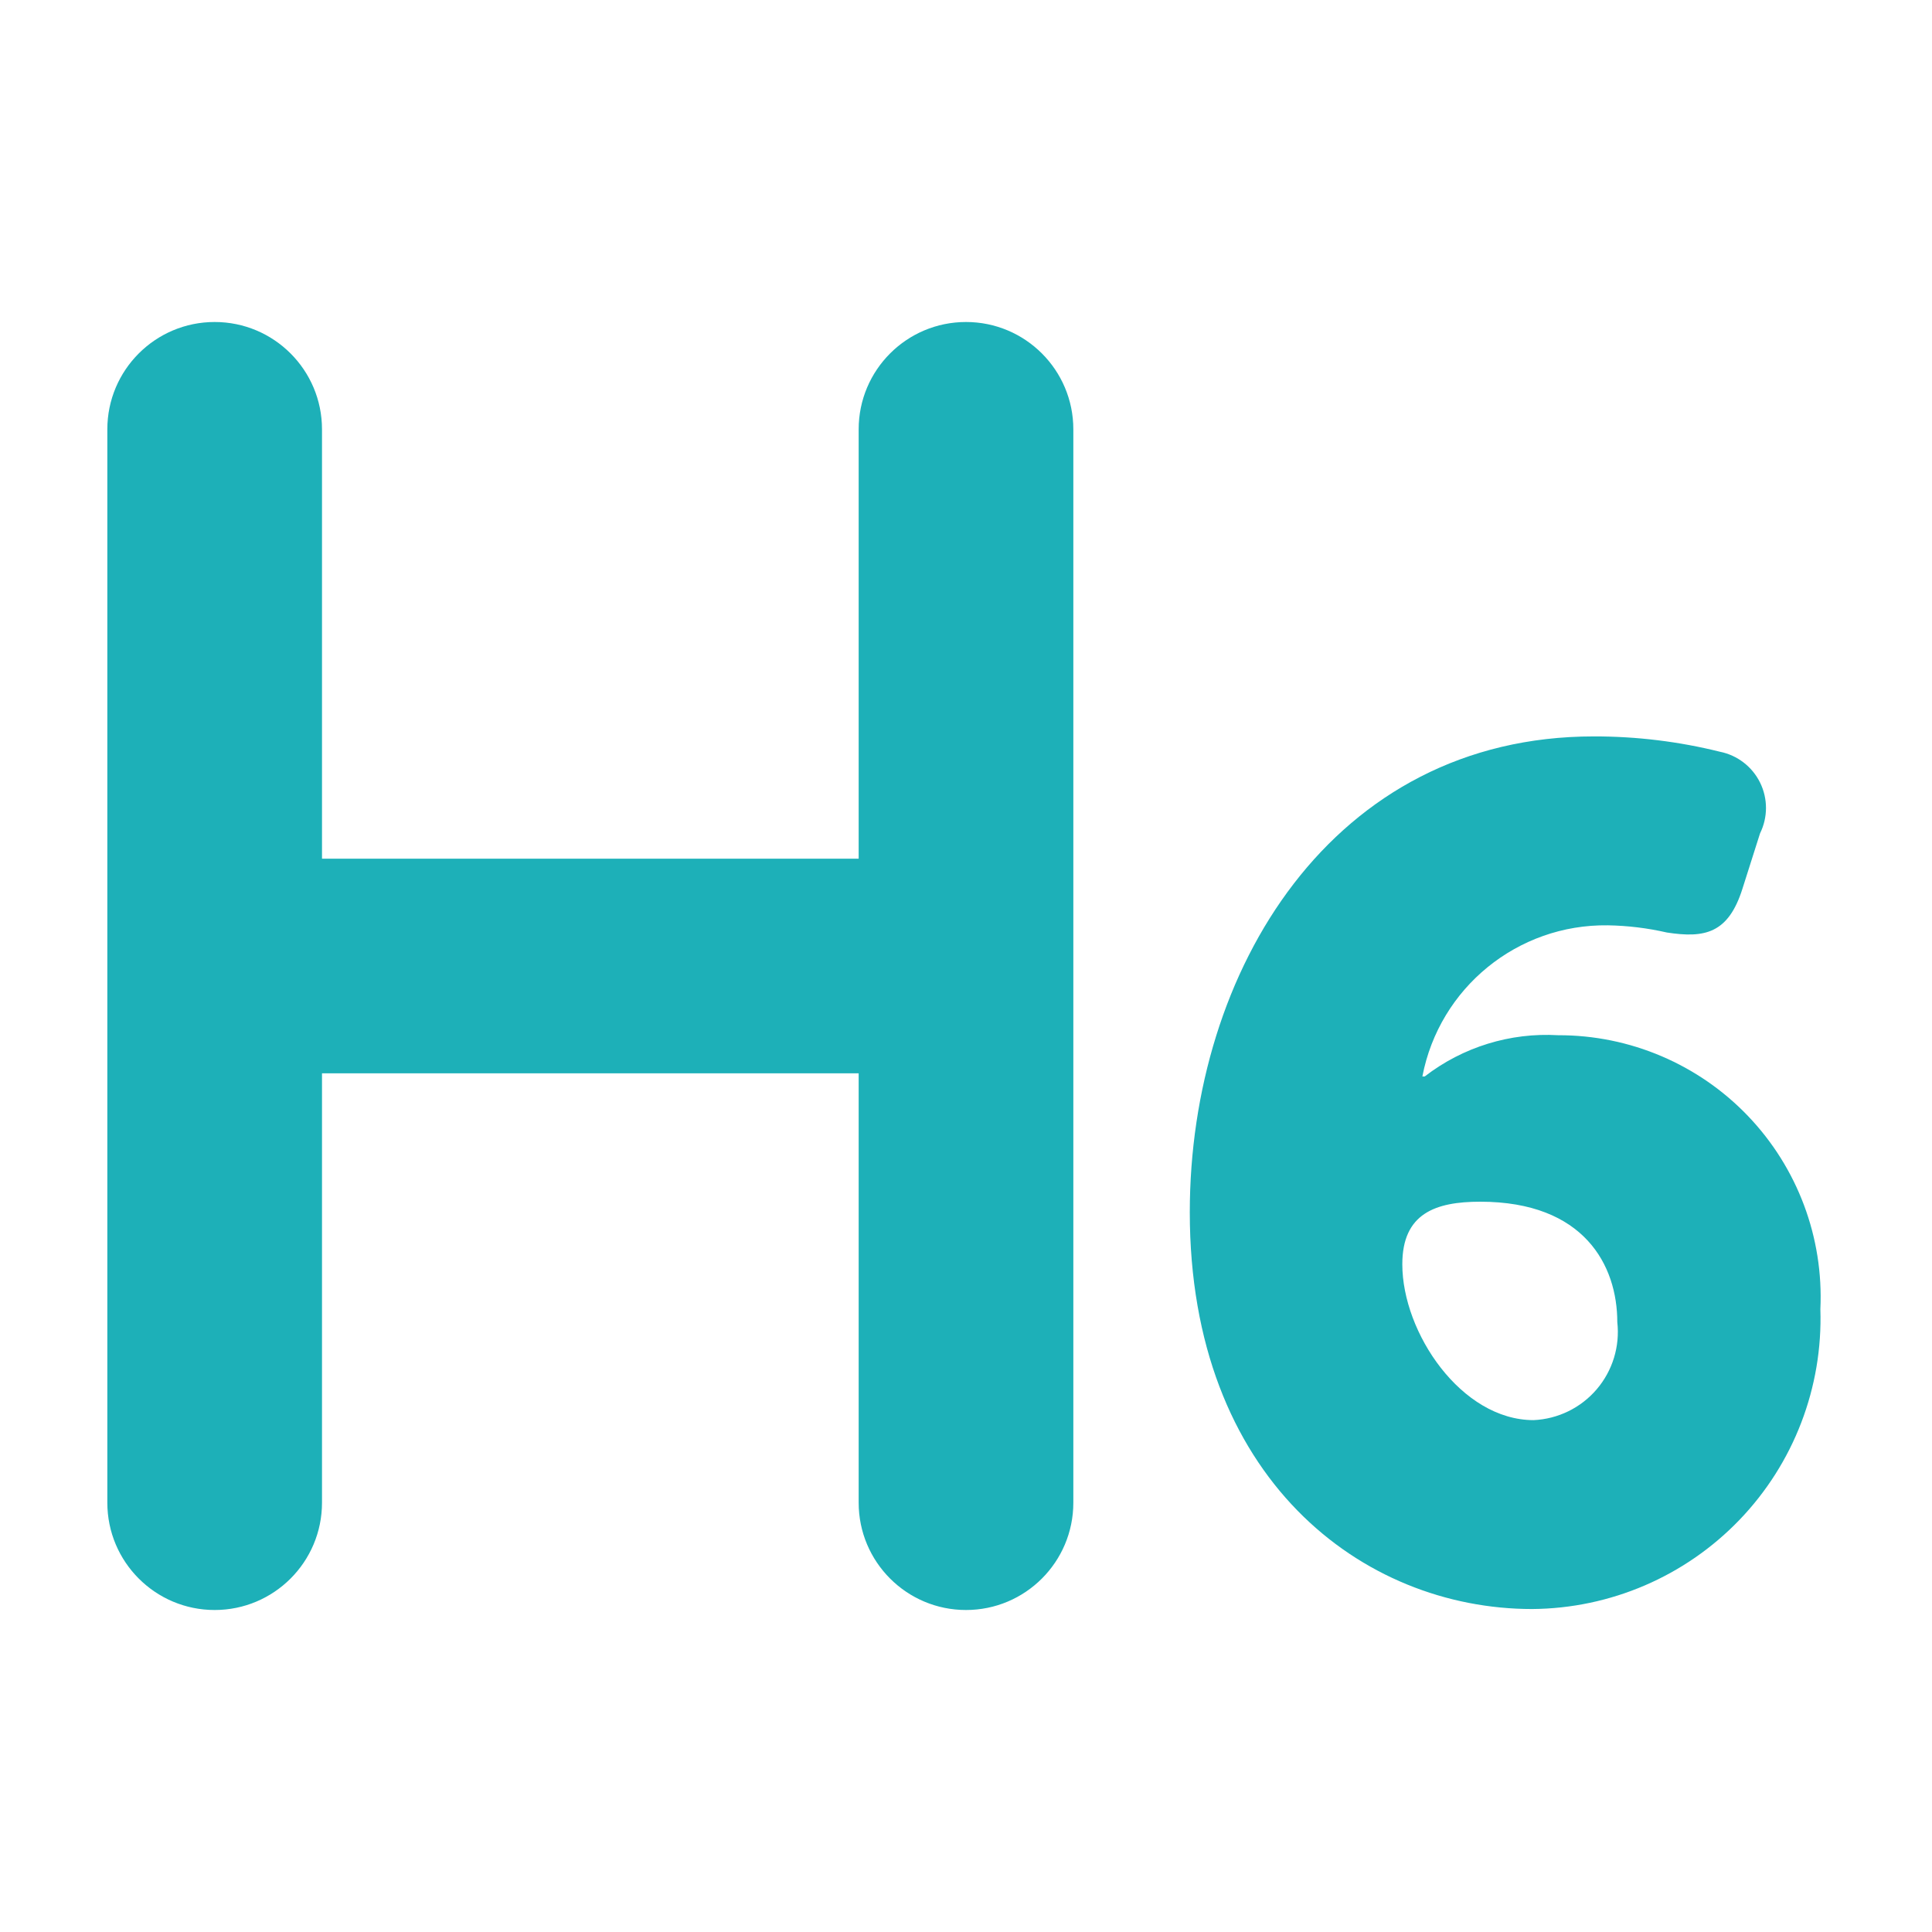
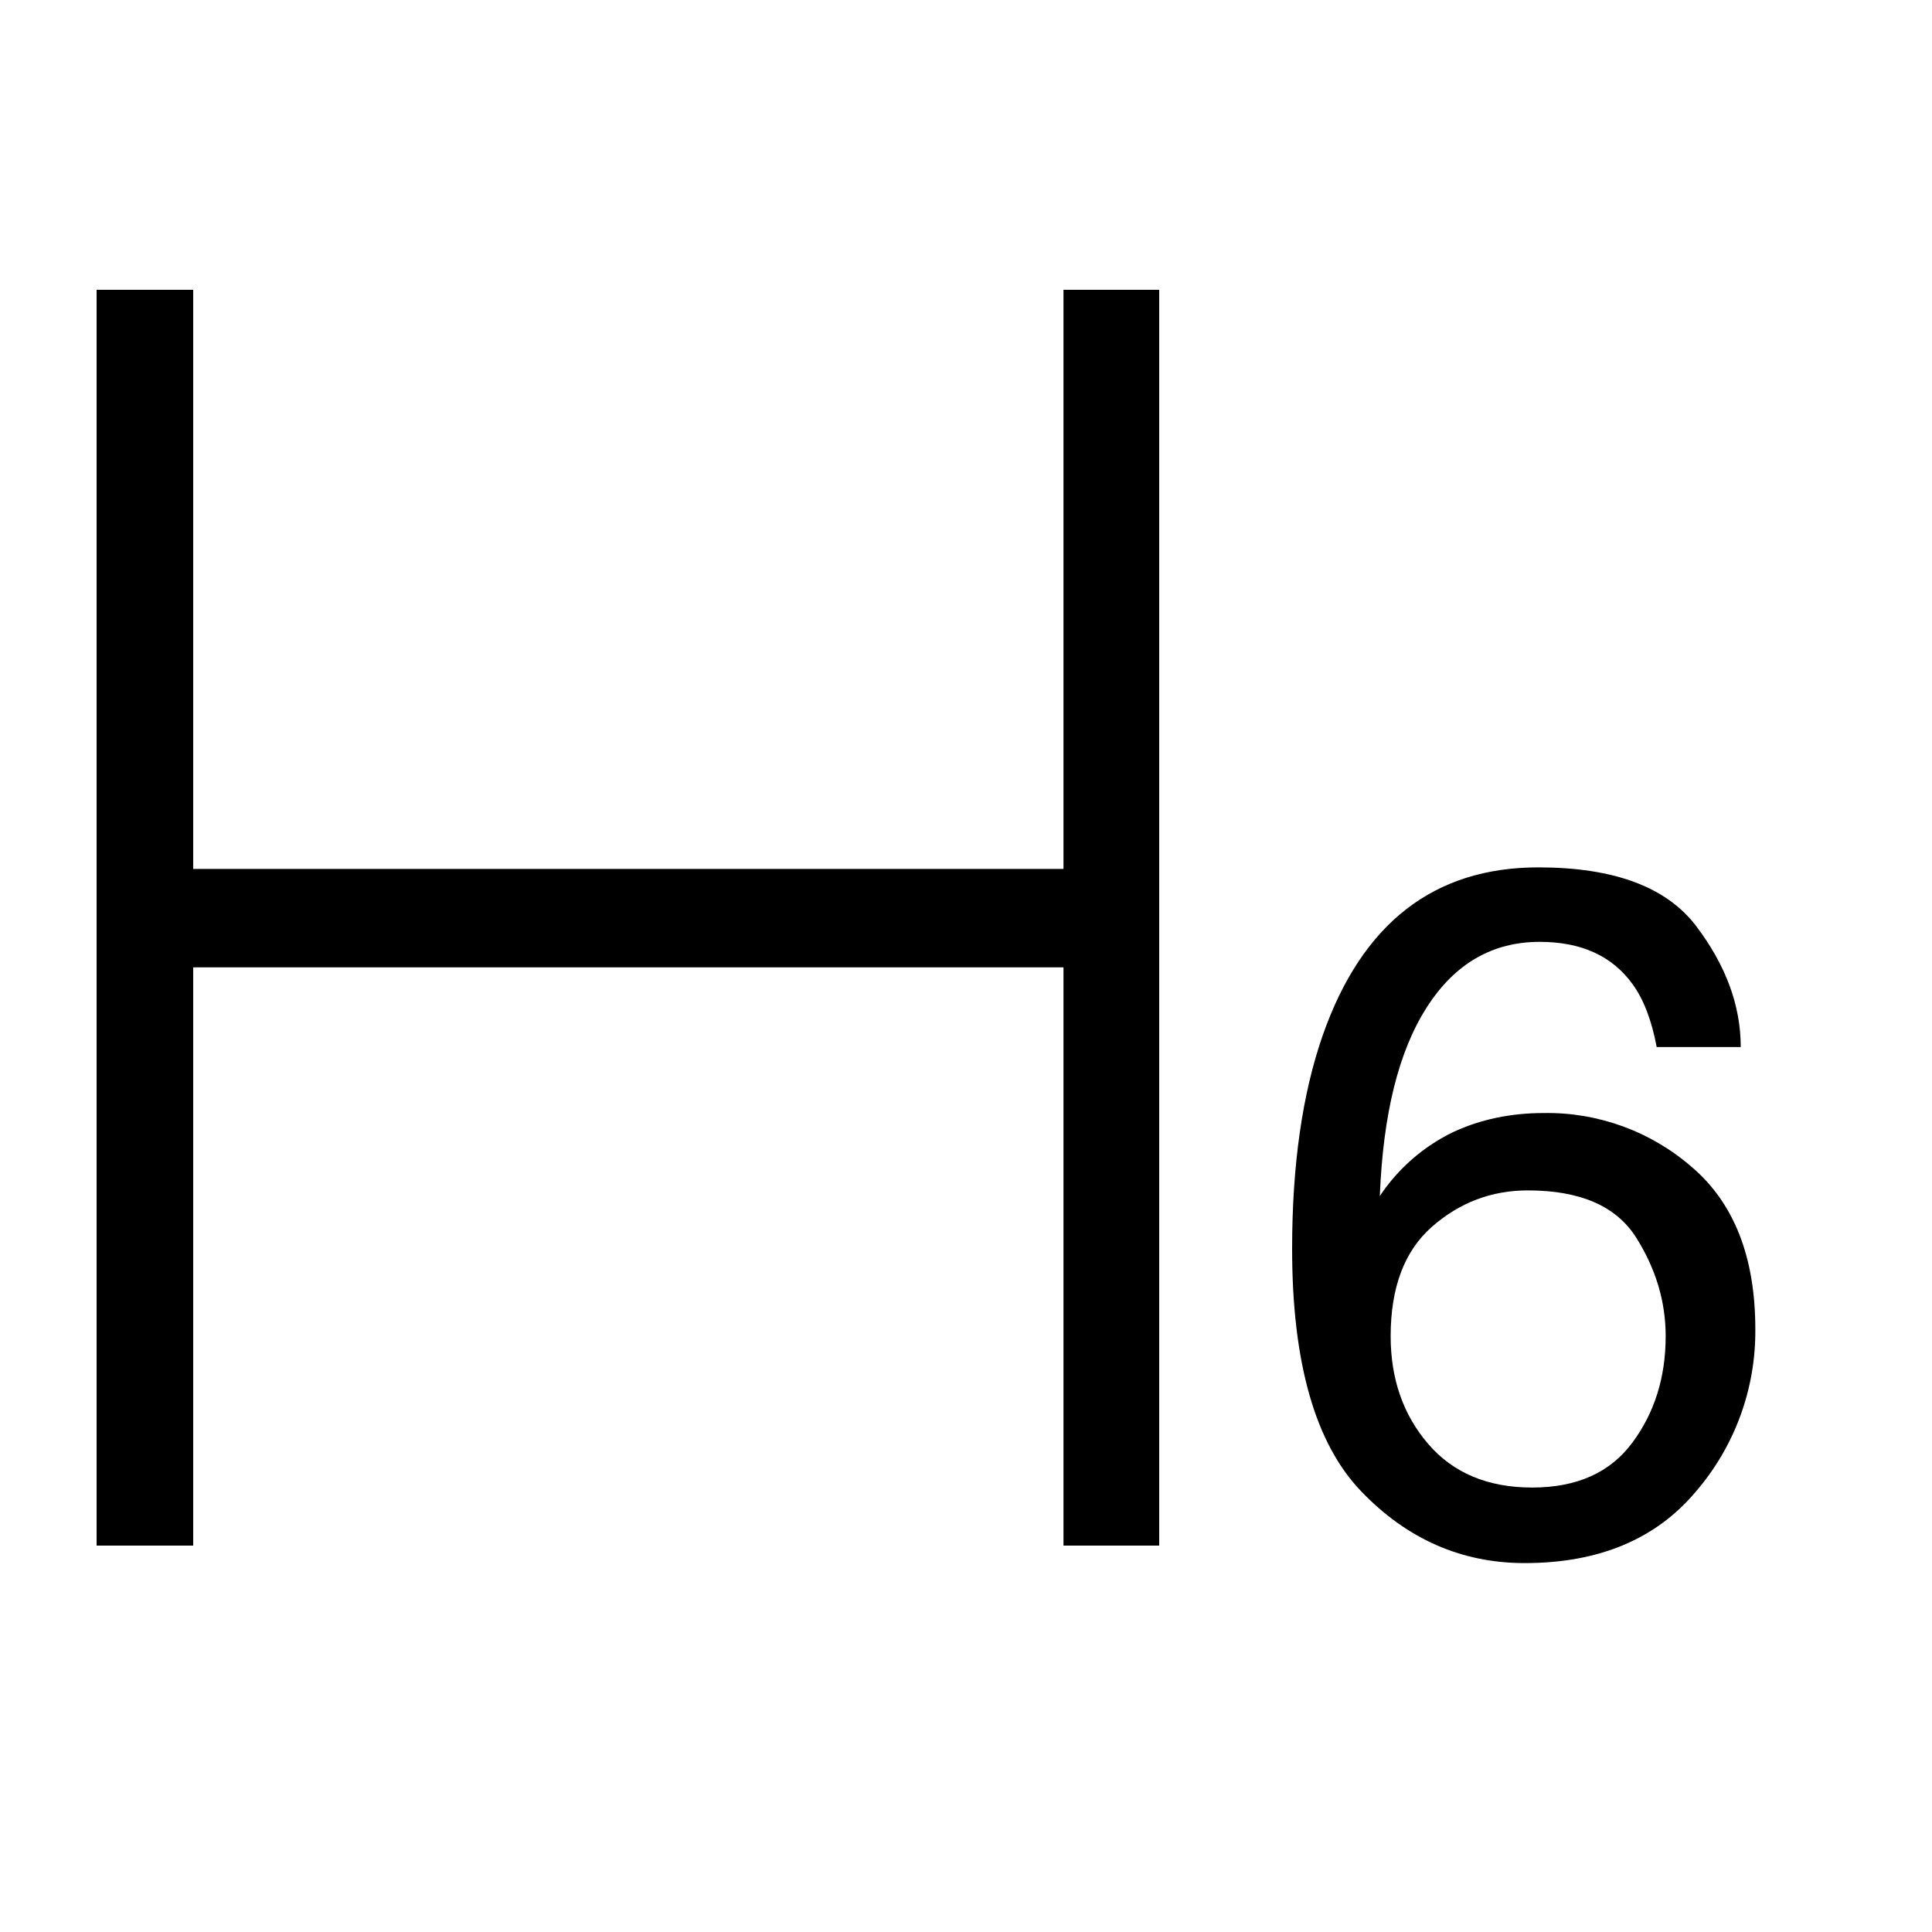
- <svg xmlns="http://www.w3.org/2000/svg" t="1538745353909" class="icon" style="fill: rgb(29, 176, 184)" viewBox="0 0 1024 1024" version="1.1" p-id="16040" width="200" height="200">
+ <svg xmlns="http://www.w3.org/2000/svg" t="1552895401625" class="icon" style="" viewBox="0 0 1024 1024" version="1.1" p-id="3436" width="200" height="200">
  <defs>
    <style type="text/css" />
  </defs>
-   <path d="M825.913 548.693a105.586 105.586 0 0 0-70.77 21.845h-1.252a98.702 98.702 0 0 1 98.304-80.1 151.609 151.609 0 0 1 31.289 3.812c20.025 3.072 32.54 0.569 40.05-23.211l9.33-29.355a30.379 30.379 0 0 0-21.22-43.236 275.172 275.172 0 0 0-66.958-8.135c-138.354 0-214.073 123.904-214.073 252.245 0 140.857 91.364 210.261 181.476 210.261a153.941 153.941 0 0 0 152.747-158.948 138.752 138.752 0 0 0-138.923-145.18z m-13.084 204.004c-38.286 0-69.575-46.308-69.575-82.603 0-26.908 17.522-33.166 41.301-33.166 55.125 0 72.647 33.792 72.647 63.829a46.763 46.763 0 0 1-44.373 51.94zM568.889 227.556v568.889a56.889 56.889 0 0 1-113.778 0v-227.556H170.667v227.556a56.889 56.889 0 0 1-113.778 0V227.556a56.889 56.889 0 0 1 113.778 0v227.556h284.444V227.556a56.889 56.889 0 0 1 113.778 0z" p-id="16041" />
+   <path d="M815.36 459.725c39.987 0 67.84 10.342 83.61 31.078 15.77 20.787 23.654 42.138 23.654 64.154h-44.544c-2.662-14.182-6.912-25.242-12.749-33.28-10.803-15.002-27.238-22.477-49.254-22.477-25.139 0-45.158 11.622-59.955 34.867-14.848 23.245-23.091 56.525-24.781 99.84a97.792 97.792 0 0 1 39.014-33.946c14.336-6.656 30.31-10.035 47.974-10.035a116.736 116.736 0 0 1 78.541 28.774c22.323 19.149 33.485 47.77 33.485 85.76a130.048 130.048 0 0 1-31.744 86.374c-21.197 25.088-51.354 37.632-90.522 37.632-33.485 0-62.413-12.749-86.733-38.144-24.32-25.395-36.506-68.198-36.506-128.358 0-44.544 5.427-82.278 16.23-113.254 20.838-59.392 58.931-88.986 114.278-88.986z m-3.277 328.704c23.706 0 41.37-7.936 53.146-23.859 11.776-15.872 17.613-34.714 17.613-56.371 0-18.33-5.222-35.789-15.718-52.378-10.547-16.589-29.594-24.883-57.293-24.883-19.302 0-36.25 6.451-50.842 19.251-14.592 12.8-21.914 32.154-21.914 58.01 0 22.682 6.656 41.728 19.917 57.139 13.21 15.36 31.59 23.091 55.091 23.091zM51.2 153.6h51.2v306.944h461.261V153.6H614.4v665.6h-50.739v-306.483H102.4V819.2H51.2z" fill="#000000" p-id="3437" />
</svg>
